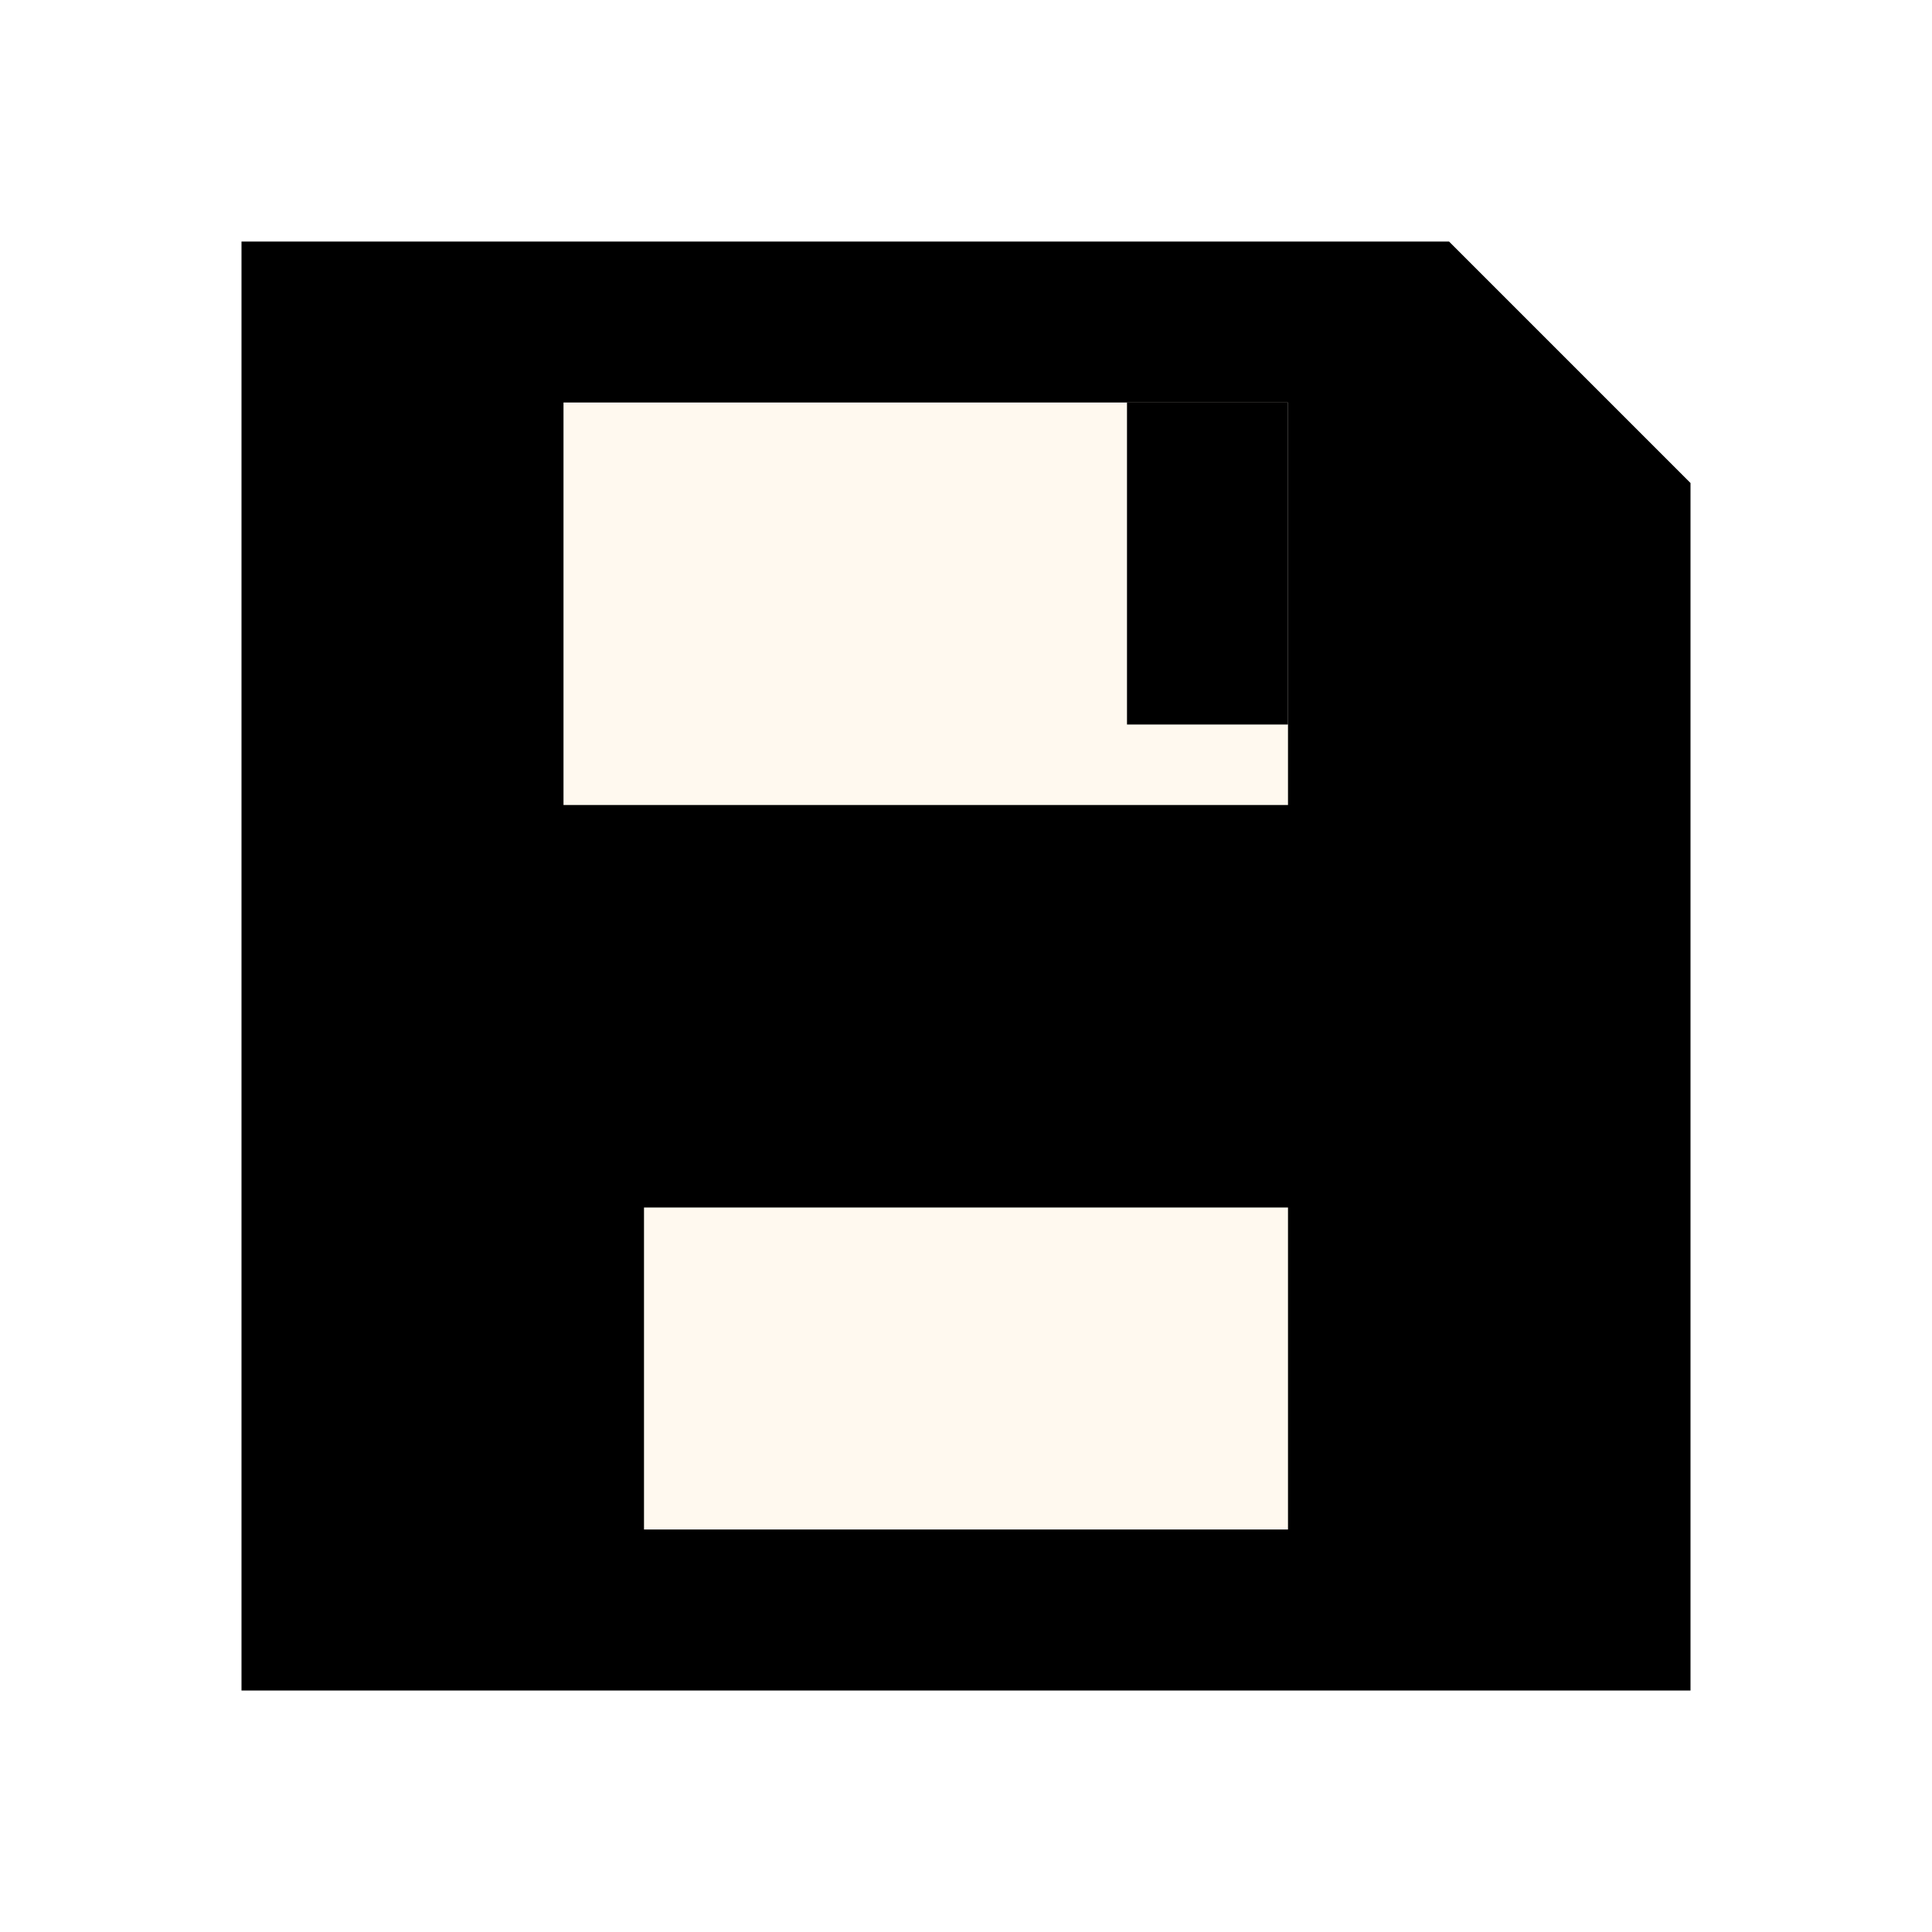
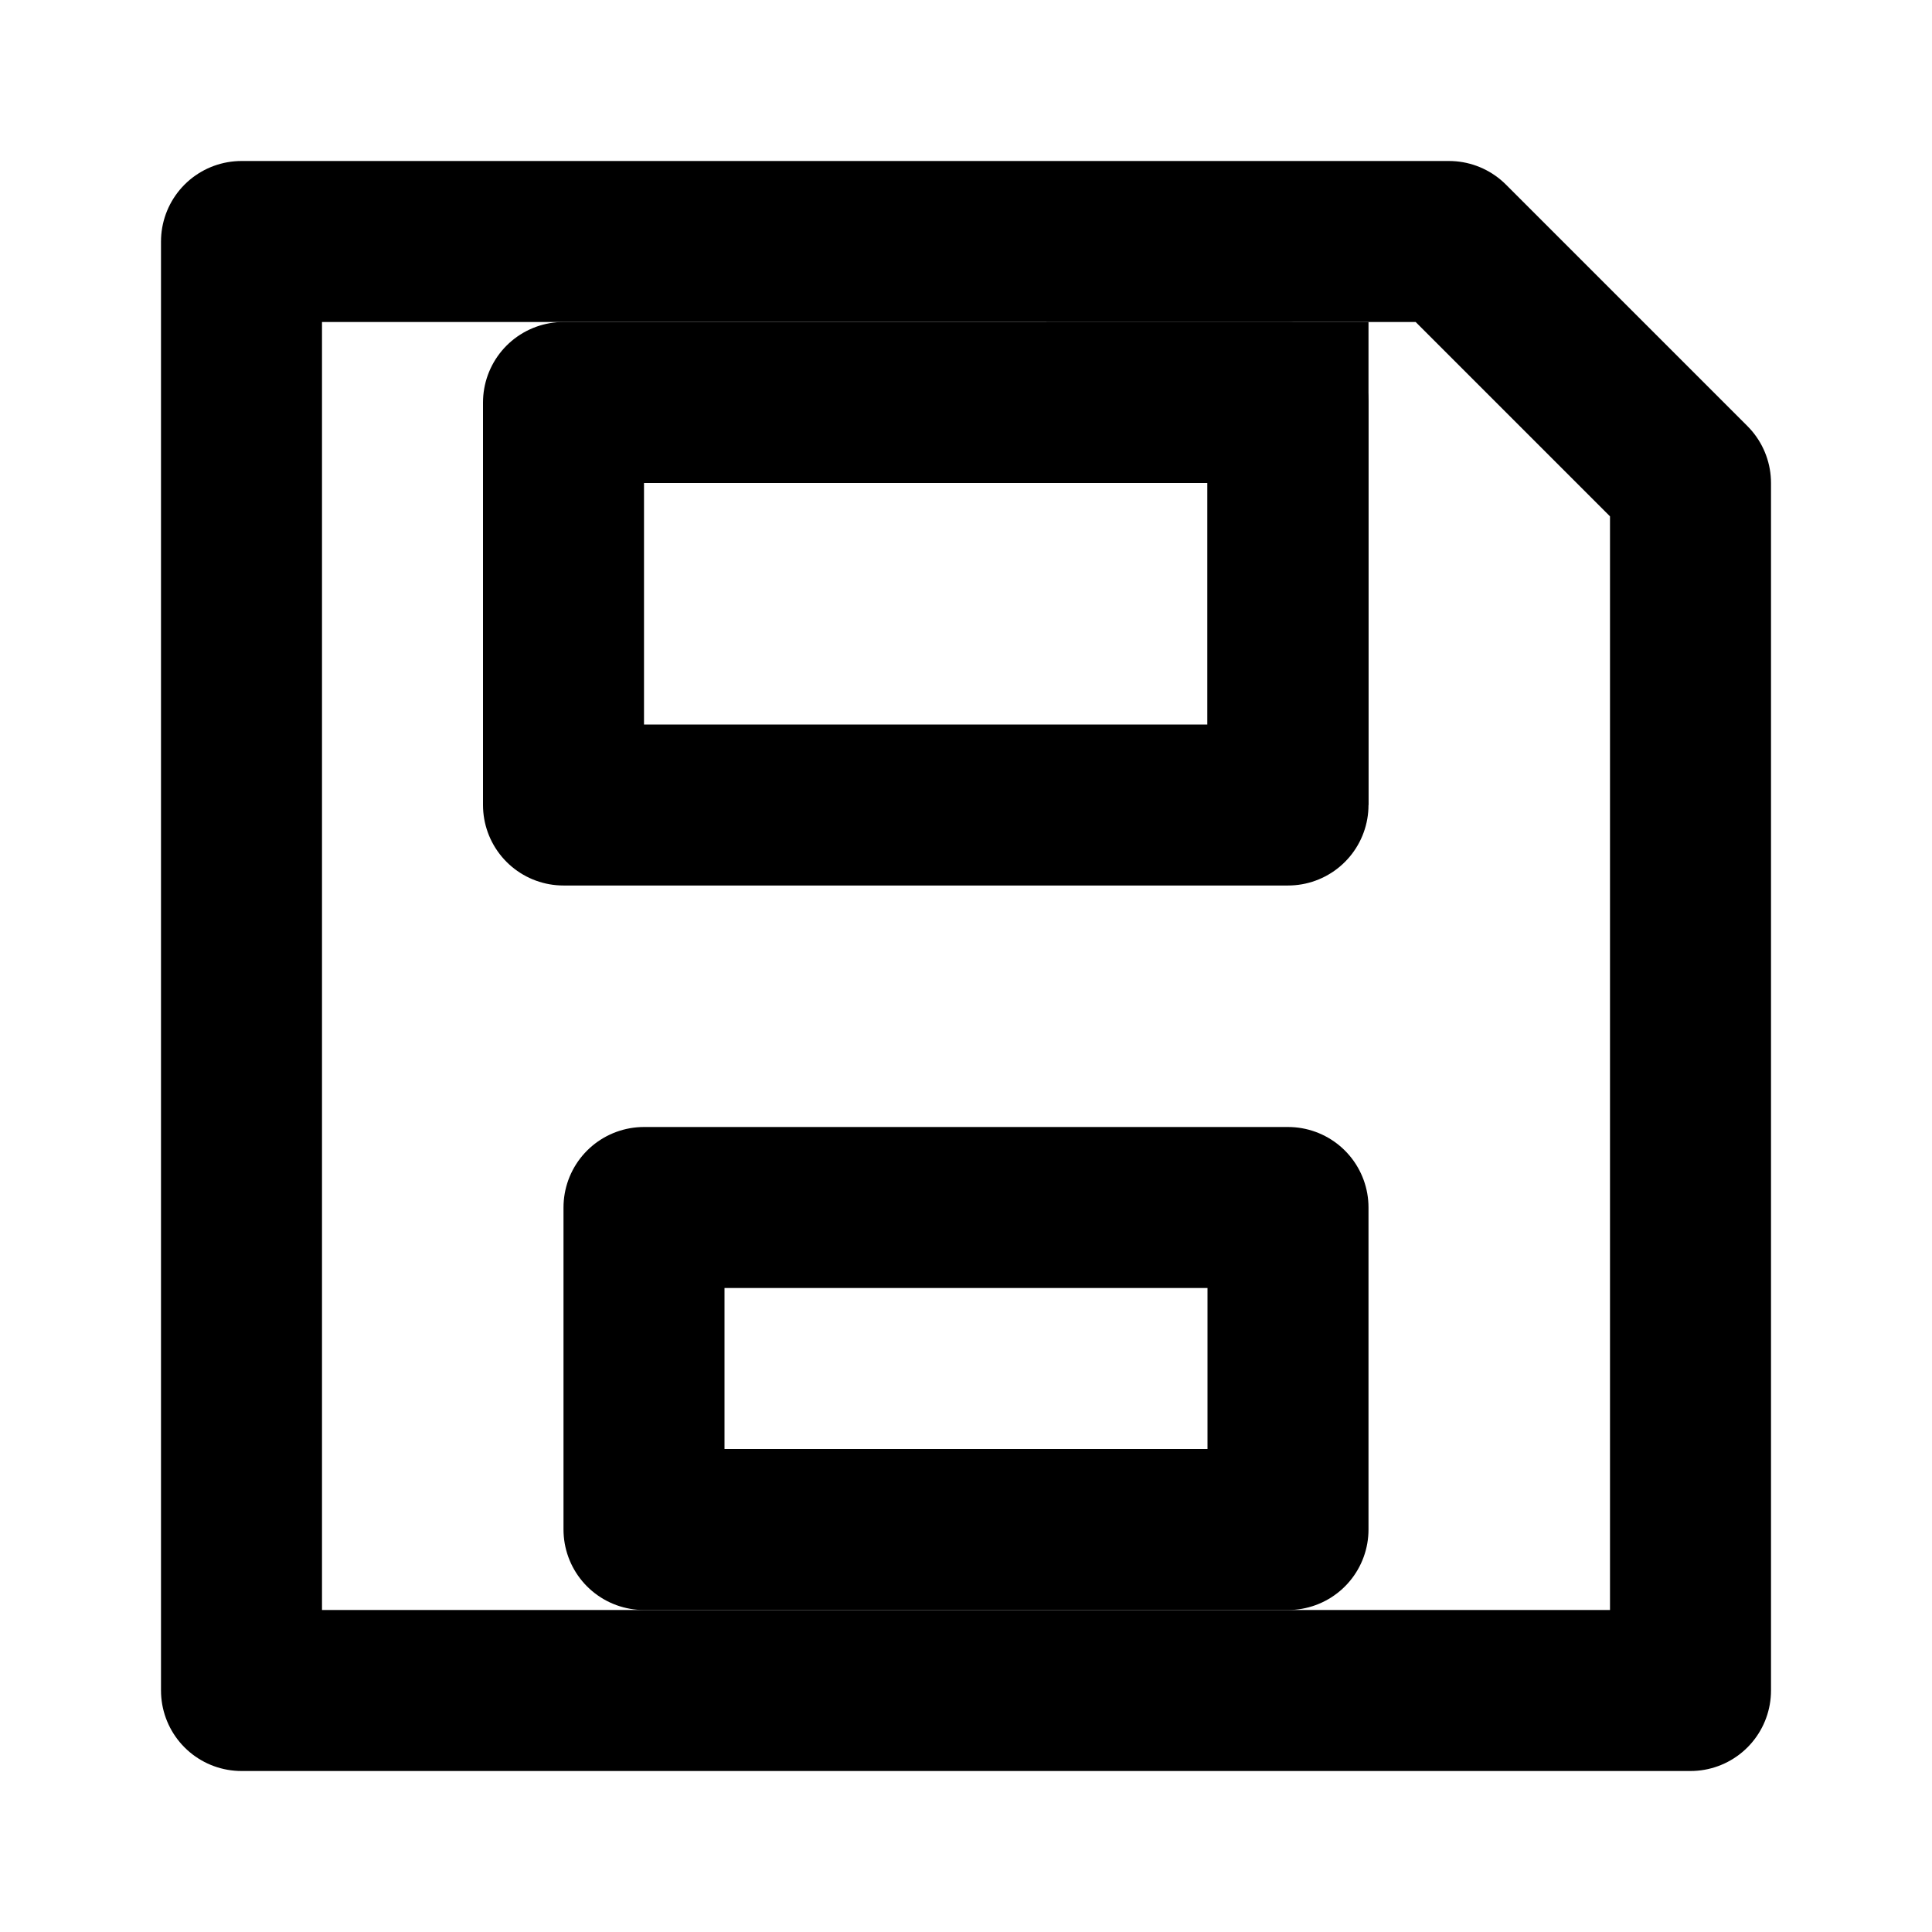
<svg xmlns="http://www.w3.org/2000/svg" width="24" height="24" viewBox="0 0 24 24" fill="none">
-   <path d="M4 3H18L21 6V21H3V3H4Z" fill="currentColor" />
-   <path d="M7 5V10H16V5H7Z" fill="#FFF9EF" />
-   <path d="M8 15H16V19H8V15Z" fill="#FFF9EF" />
-   <path d="M14 5H16V9H14V5Z" fill="currentColor" />
+   <path d="M4 3H18L21 6V21H3V3H4Z" stroke="currentColor" stroke-width="2" stroke-linejoin="round" />
+   <path d="M7 5V10H16V5H7Z" stroke="currentColor" stroke-width="2" stroke-linejoin="round" />
+   <path d="M8 15H16V19H8V15Z" stroke="currentColor" stroke-width="2" stroke-linejoin="round" />
+   <path d="M14 5H16V9" stroke="currentColor" stroke-width="2" stroke-linecap="square" />
</svg>
